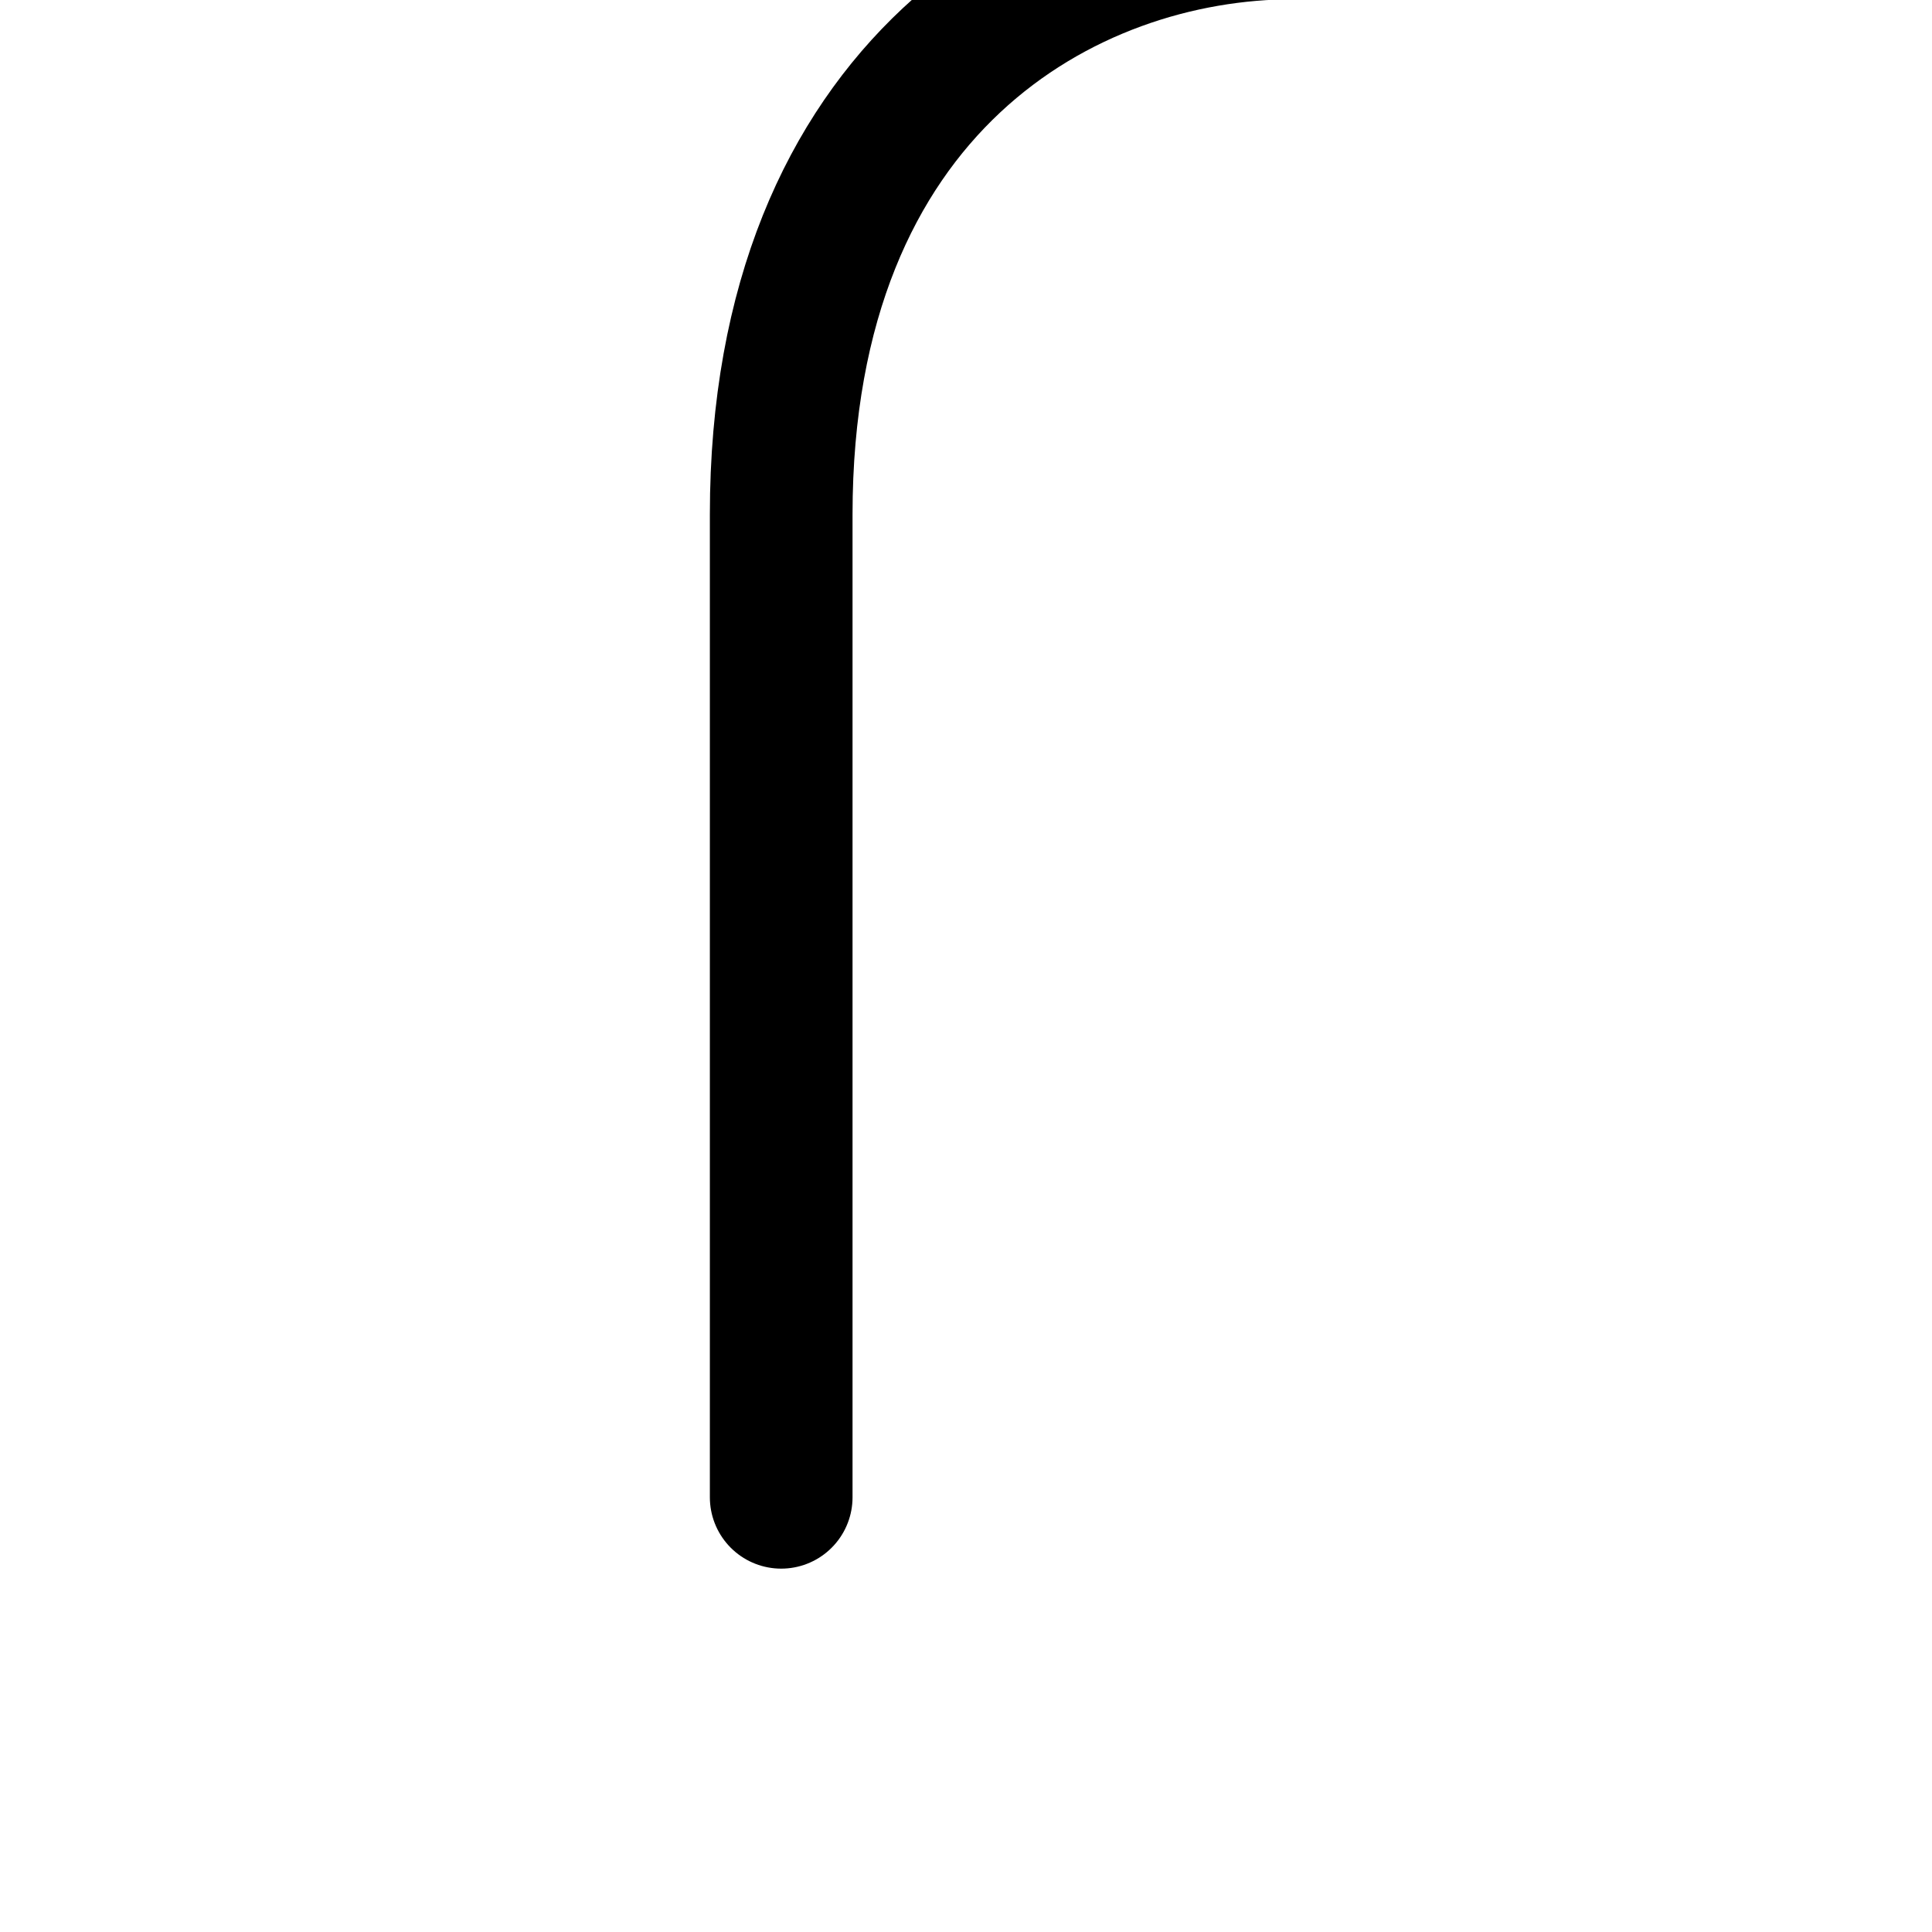
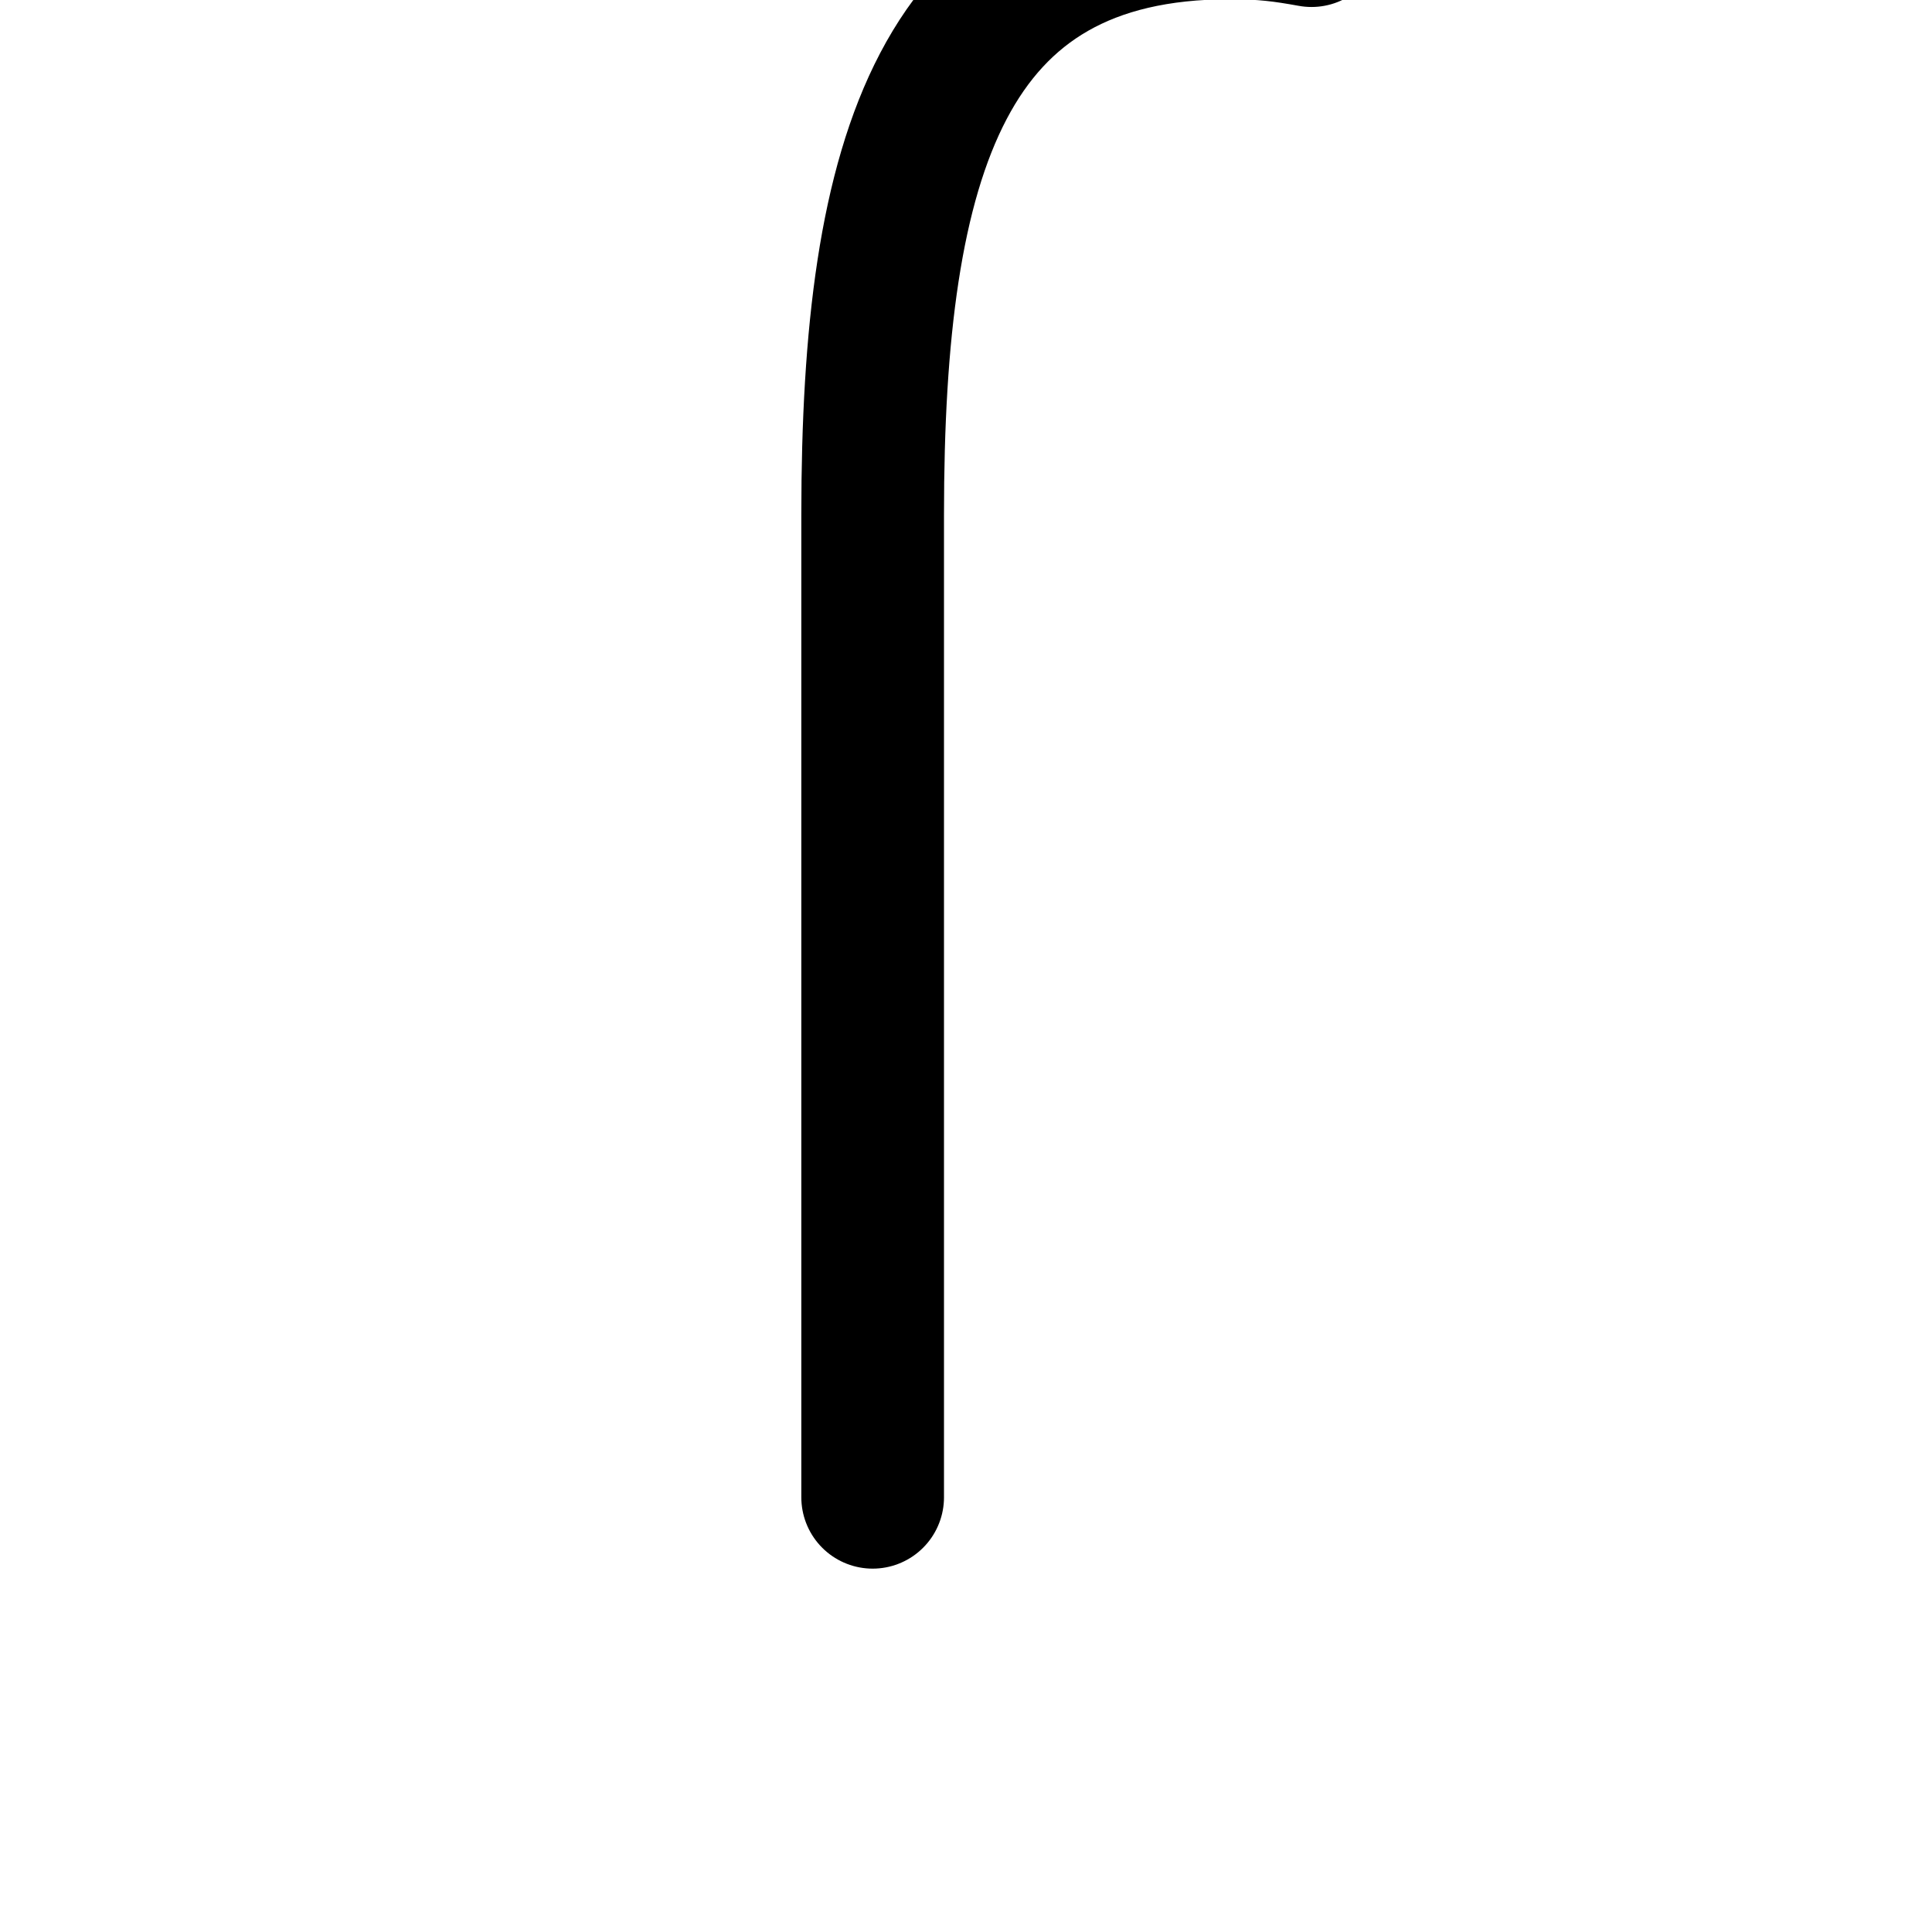
<svg xmlns="http://www.w3.org/2000/svg" version="1.1" viewBox="-10 0 1000 1000" id="svg2" width="1000" height="1000">
-   <defs id="defs10" />
+   <defs id="defs10">
+     <pattern id="EMFhbasepattern" patternUnits="userSpaceOnUse" width="6" height="6" x="0" y="0" />
+   </defs>
  <g id="g4720" transform="matrix(1.0663,0,0,-1.0663,68.33568,1499.684)" style="opacity:0.451" />
  <g transform="matrix(1,0,0,-1,0,1418)" id="g4" />
  <g id="g4720-4" transform="matrix(1.0663,0,0,-1.0663,136.9952,1604.197)" style="opacity:0.451" />
  <g transform="matrix(1,0,0,-1,68.65956,1522.513)" id="g4-5" />
-   <path style="fill:none;fill-rule:evenodd;stroke:#000000;stroke-width:73.846;stroke-linecap:round;stroke-linejoin:round;stroke-miterlimit:4;stroke-dasharray:none;stroke-opacity:1" d="M 394.347,775 V 266.351 c 0,-222.054 146.562,-303.658 265.15,-303.658" id="path4732" />
+   <path style="fill:none;fill-rule:evenodd;stroke:#000000;stroke-width:73.846;stroke-linecap:round;stroke-linejoin:round;stroke-miterlimit:4;stroke-dasharray:none;stroke-opacity:1" d="M 441.684,775 V 266.351 c 0,-186.549 36.042,-303.658 184.833,-303.658 17.785,0 27.837,1.393 42.317,4" id="path10583" />
</svg>
